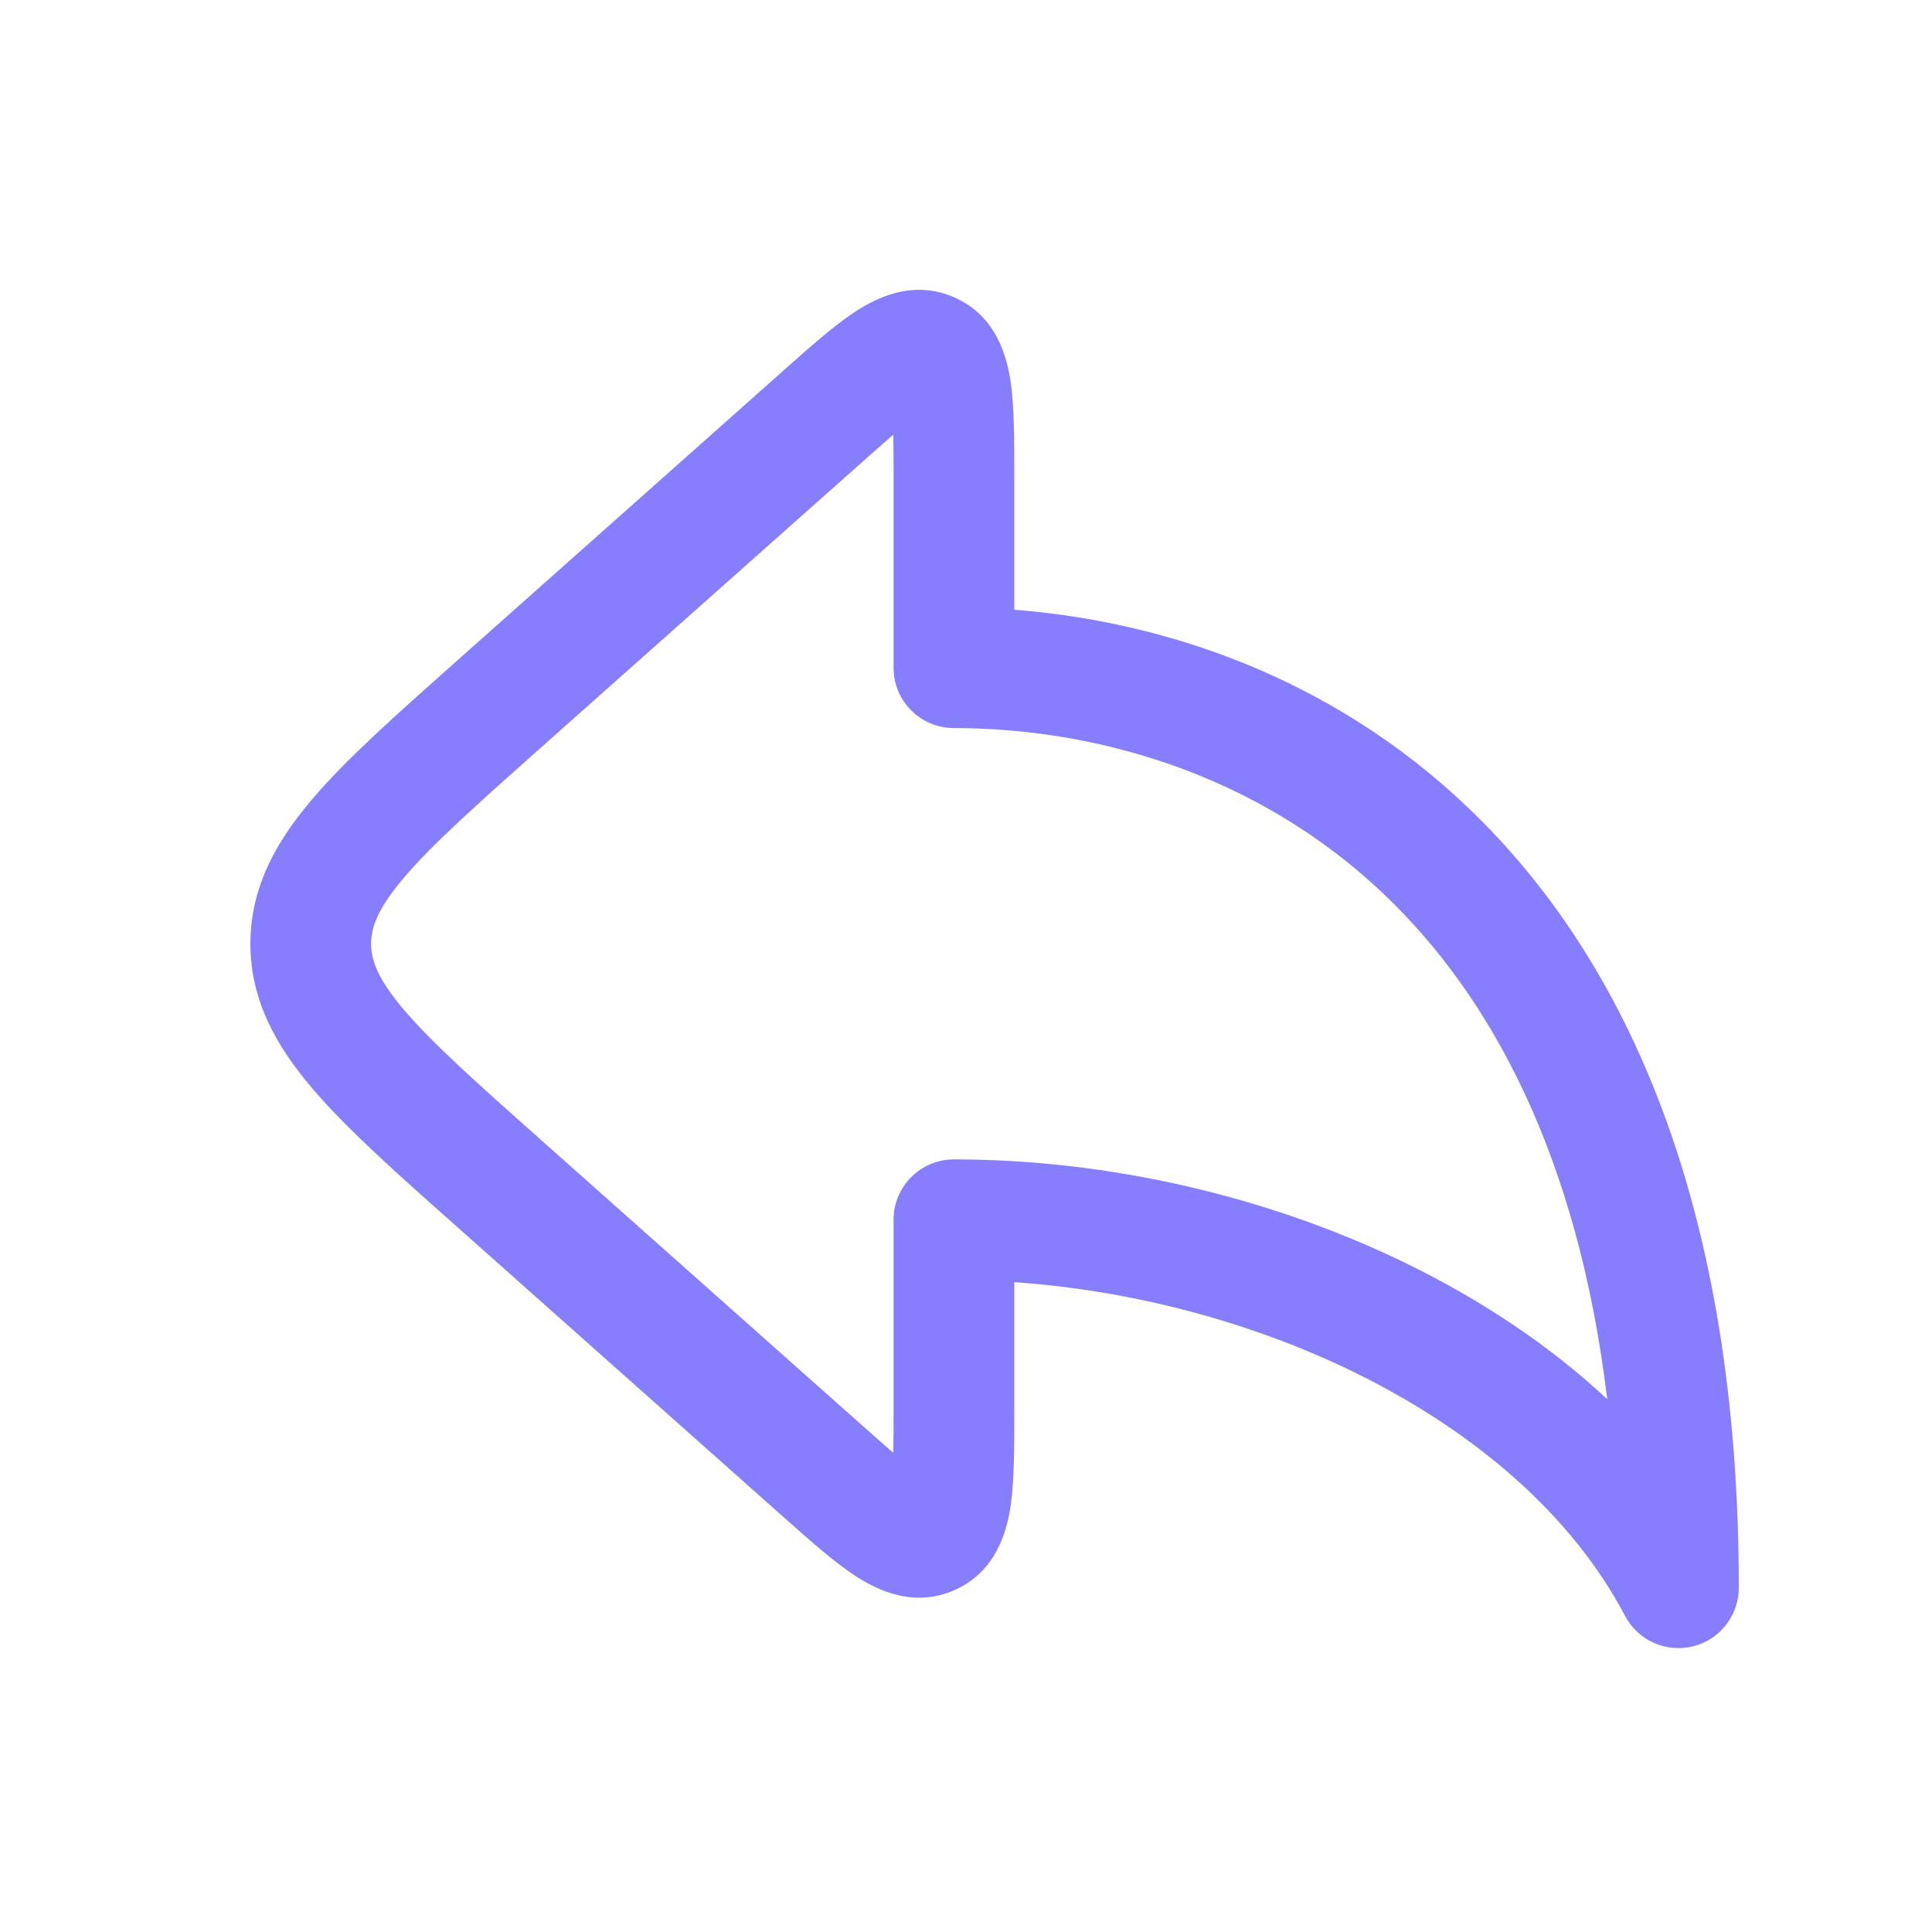
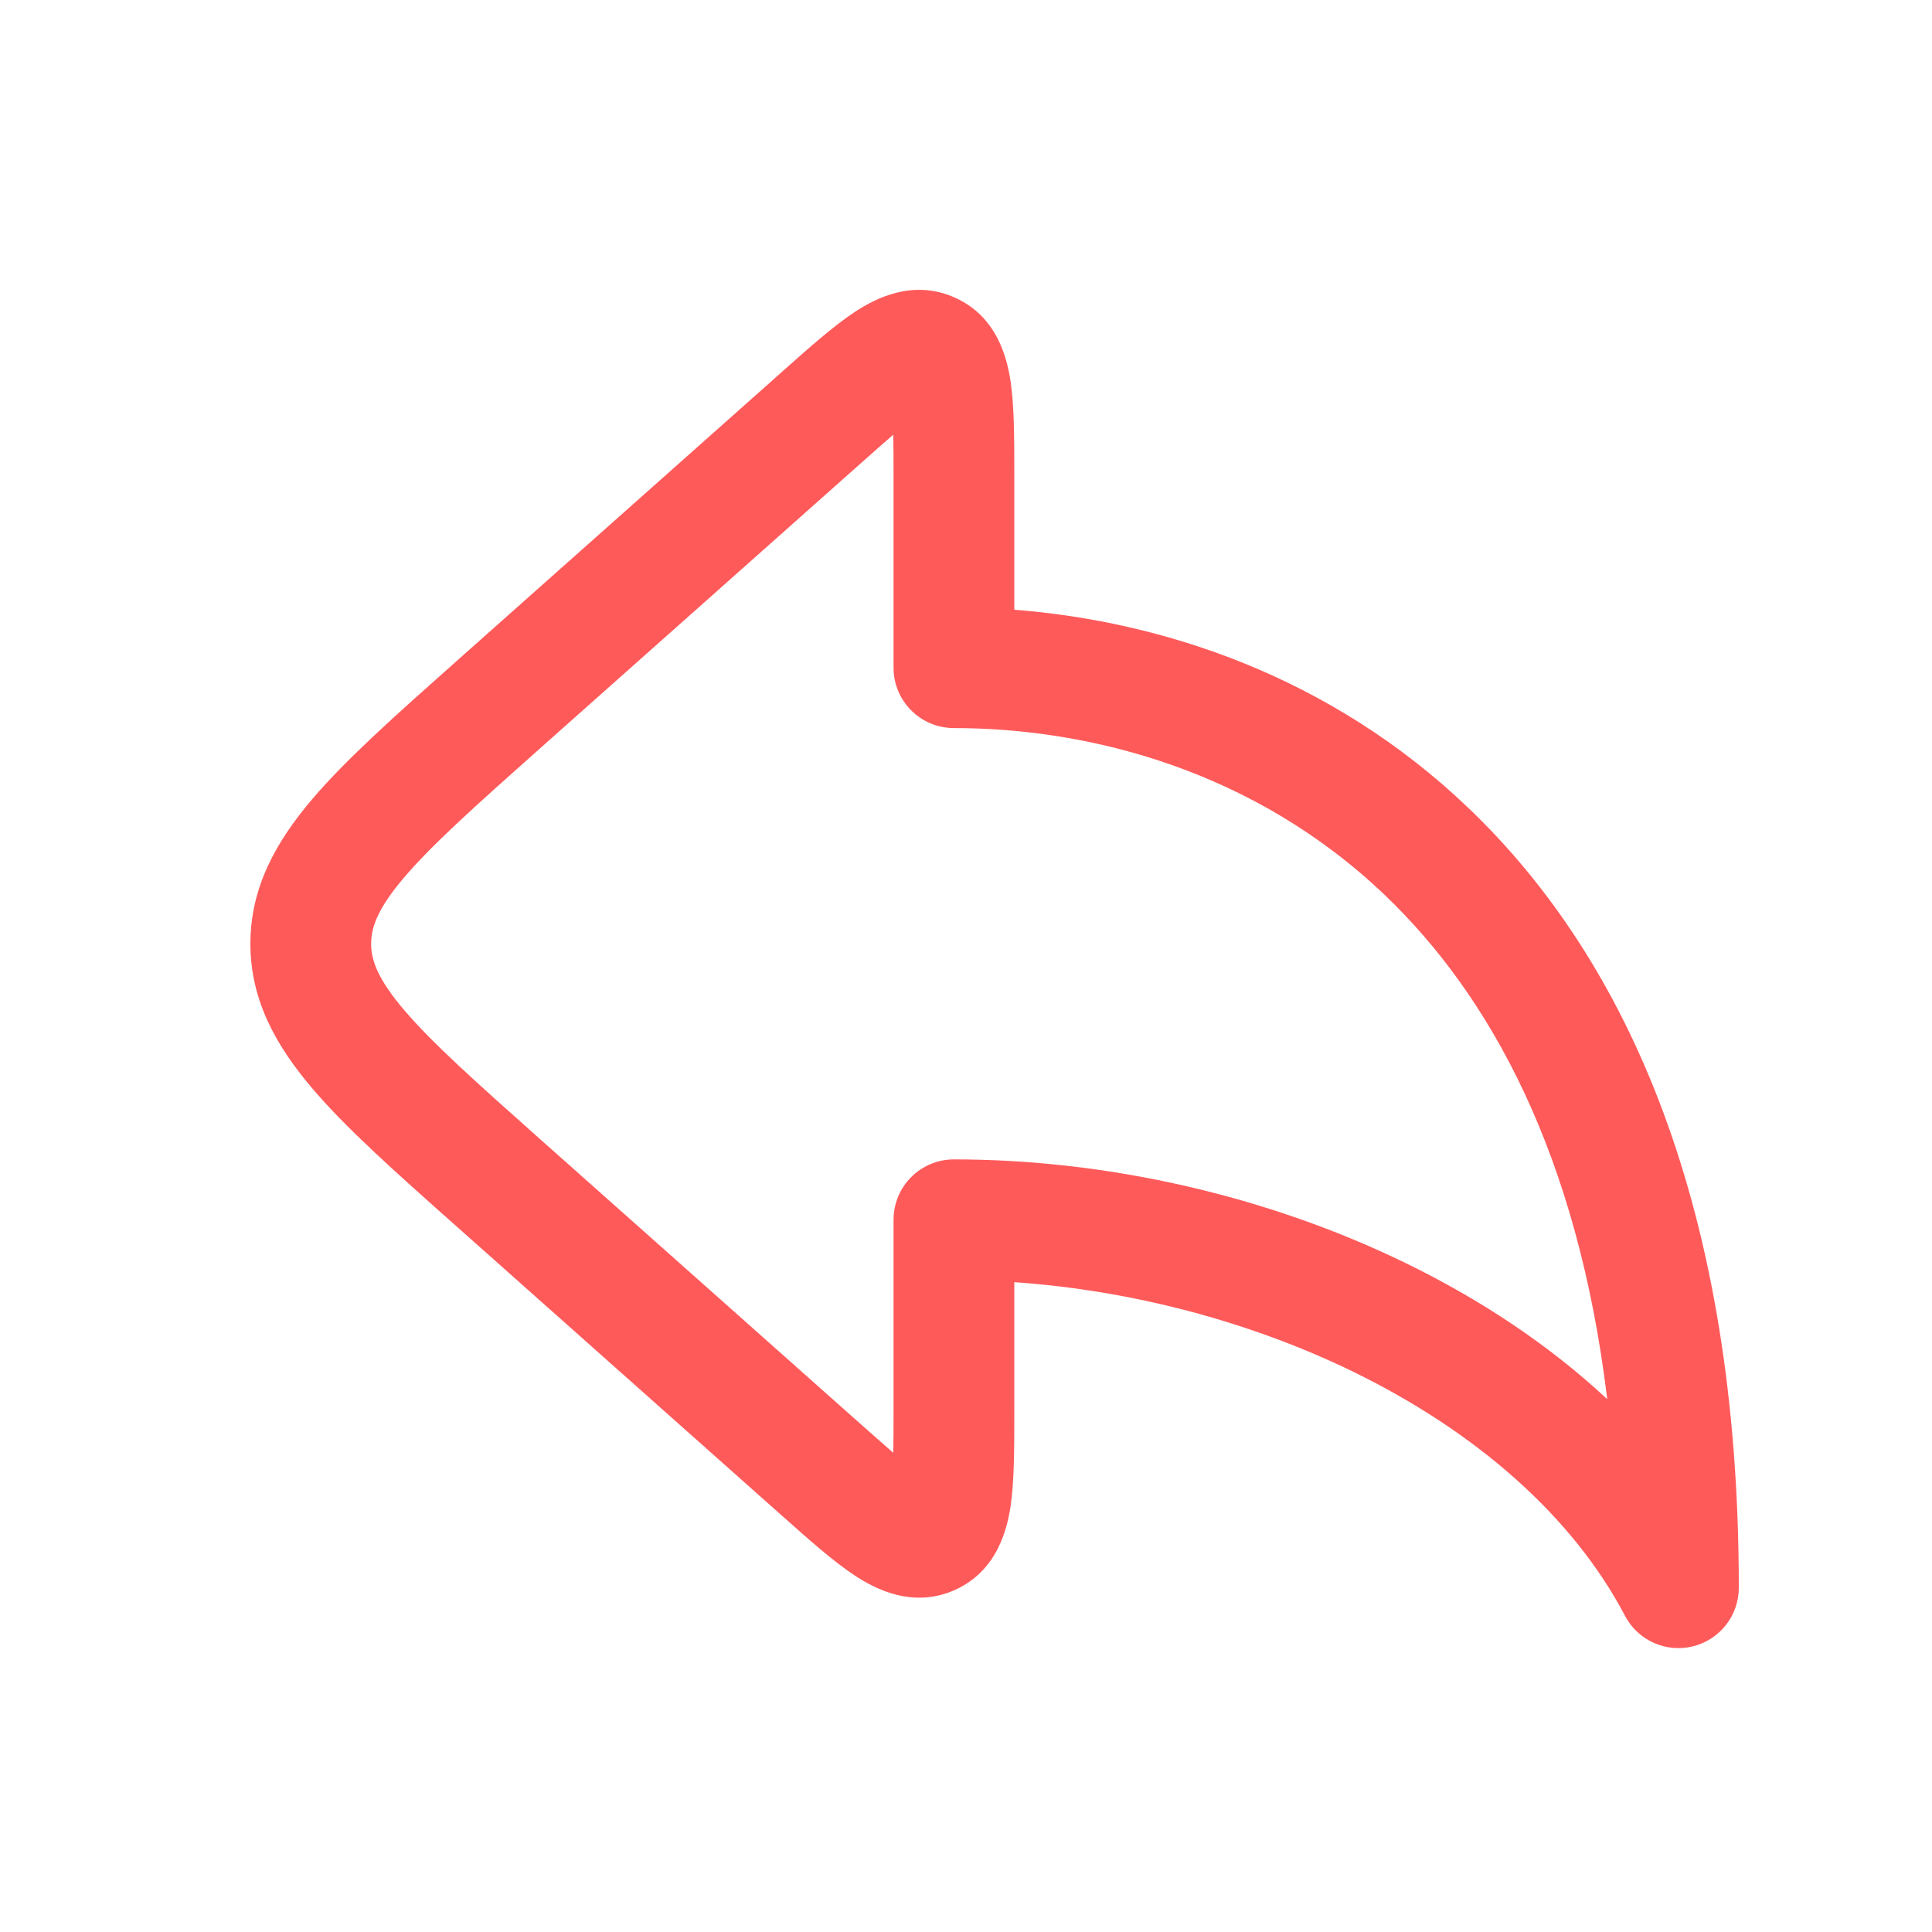
- <svg xmlns="http://www.w3.org/2000/svg" width="20" height="20" viewBox="0 0 20 20" fill="none">
-   <path fill-rule="evenodd" clip-rule="evenodd" d="M8.105 3.84C8.094 3.85 8.084 3.859 8.073 3.869L4.728 6.842C4.104 7.397 3.586 7.856 3.231 8.274C2.858 8.713 2.592 9.185 2.592 9.77C2.592 10.354 2.858 10.826 3.231 11.265C3.586 11.683 4.104 12.143 4.728 12.697L8.073 15.671C8.084 15.68 8.094 15.69 8.105 15.699C8.375 15.94 8.628 16.164 8.846 16.308C9.06 16.449 9.449 16.654 9.885 16.459C10.321 16.263 10.426 15.835 10.463 15.582C10.5 15.323 10.5 14.985 10.5 14.624C10.5 14.609 10.5 14.595 10.5 14.581V13.273C11.71 13.357 12.935 13.678 14.008 14.2C15.268 14.815 16.275 15.686 16.822 16.727C16.955 16.981 17.245 17.112 17.525 17.043C17.804 16.974 18 16.724 18 16.436C18 12.502 16.849 9.94 15.203 8.366C13.768 6.993 12.02 6.43 10.5 6.312V4.959C10.5 4.944 10.5 4.93 10.5 4.916C10.5 4.554 10.5 4.216 10.463 3.958C10.426 3.704 10.321 3.276 9.885 3.081C9.449 2.885 9.06 3.09 8.846 3.231C8.628 3.375 8.375 3.6 8.105 3.84ZM9.247 4.5C9.153 4.581 9.041 4.681 8.903 4.803L5.593 7.745C4.925 8.339 4.475 8.741 4.183 9.084C3.903 9.413 3.842 9.606 3.842 9.77C3.842 9.933 3.903 10.126 4.183 10.455C4.475 10.798 4.925 11.2 5.593 11.794L8.903 14.736C9.041 14.858 9.153 14.958 9.247 15.039C9.25 14.915 9.25 14.764 9.25 14.581V12.627C9.25 12.281 9.53 12.002 9.875 12.002C11.469 12.002 13.125 12.38 14.555 13.077C15.321 13.45 16.034 13.921 16.638 14.484C16.331 11.944 15.423 10.306 14.339 9.269C12.989 7.977 11.283 7.537 9.875 7.537C9.53 7.537 9.25 7.258 9.25 6.912V4.959C9.25 4.775 9.25 4.624 9.247 4.5Z" fill="#877EFF" />
+ <svg xmlns="http://www.w3.org/2000/svg" width="20px" height="20px" viewBox="0 0 20 20" fill="none" transform="rotate(0) scale(1, 1)">
+   <path fill-rule="evenodd" clip-rule="evenodd" d="M8.105 3.84C8.094 3.85 8.084 3.859 8.073 3.869L4.728 6.842C4.104 7.397 3.586 7.856 3.231 8.274C2.858 8.713 2.592 9.185 2.592 9.77C2.592 10.354 2.858 10.826 3.231 11.265C3.586 11.683 4.104 12.143 4.728 12.697L8.073 15.671C8.084 15.68 8.094 15.69 8.105 15.699C8.375 15.94 8.628 16.164 8.846 16.308C9.06 16.449 9.449 16.654 9.885 16.459C10.321 16.263 10.426 15.835 10.463 15.582C10.5 15.323 10.5 14.985 10.5 14.624C10.5 14.609 10.5 14.595 10.5 14.581V13.273C11.71 13.357 12.935 13.678 14.008 14.2C15.268 14.815 16.275 15.686 16.822 16.727C16.955 16.981 17.245 17.112 17.525 17.043C17.804 16.974 18 16.724 18 16.436C18 12.502 16.849 9.94 15.203 8.366C13.768 6.993 12.02 6.43 10.5 6.312V4.959C10.5 4.944 10.5 4.93 10.5 4.916C10.5 4.554 10.5 4.216 10.463 3.958C10.426 3.704 10.321 3.276 9.885 3.081C9.449 2.885 9.06 3.09 8.846 3.231C8.628 3.375 8.375 3.6 8.105 3.84ZM9.247 4.5C9.153 4.581 9.041 4.681 8.903 4.803L5.593 7.745C4.925 8.339 4.475 8.741 4.183 9.084C3.903 9.413 3.842 9.606 3.842 9.77C3.842 9.933 3.903 10.126 4.183 10.455C4.475 10.798 4.925 11.2 5.593 11.794L8.903 14.736C9.041 14.858 9.153 14.958 9.247 15.039C9.25 14.915 9.25 14.764 9.25 14.581V12.627C9.25 12.281 9.53 12.002 9.875 12.002C11.469 12.002 13.125 12.38 14.555 13.077C15.321 13.45 16.034 13.921 16.638 14.484C16.331 11.944 15.423 10.306 14.339 9.269C12.989 7.977 11.283 7.537 9.875 7.537C9.53 7.537 9.25 7.258 9.25 6.912V4.959C9.25 4.775 9.25 4.624 9.247 4.5Z" fill="#FF5A5A" />
</svg>
